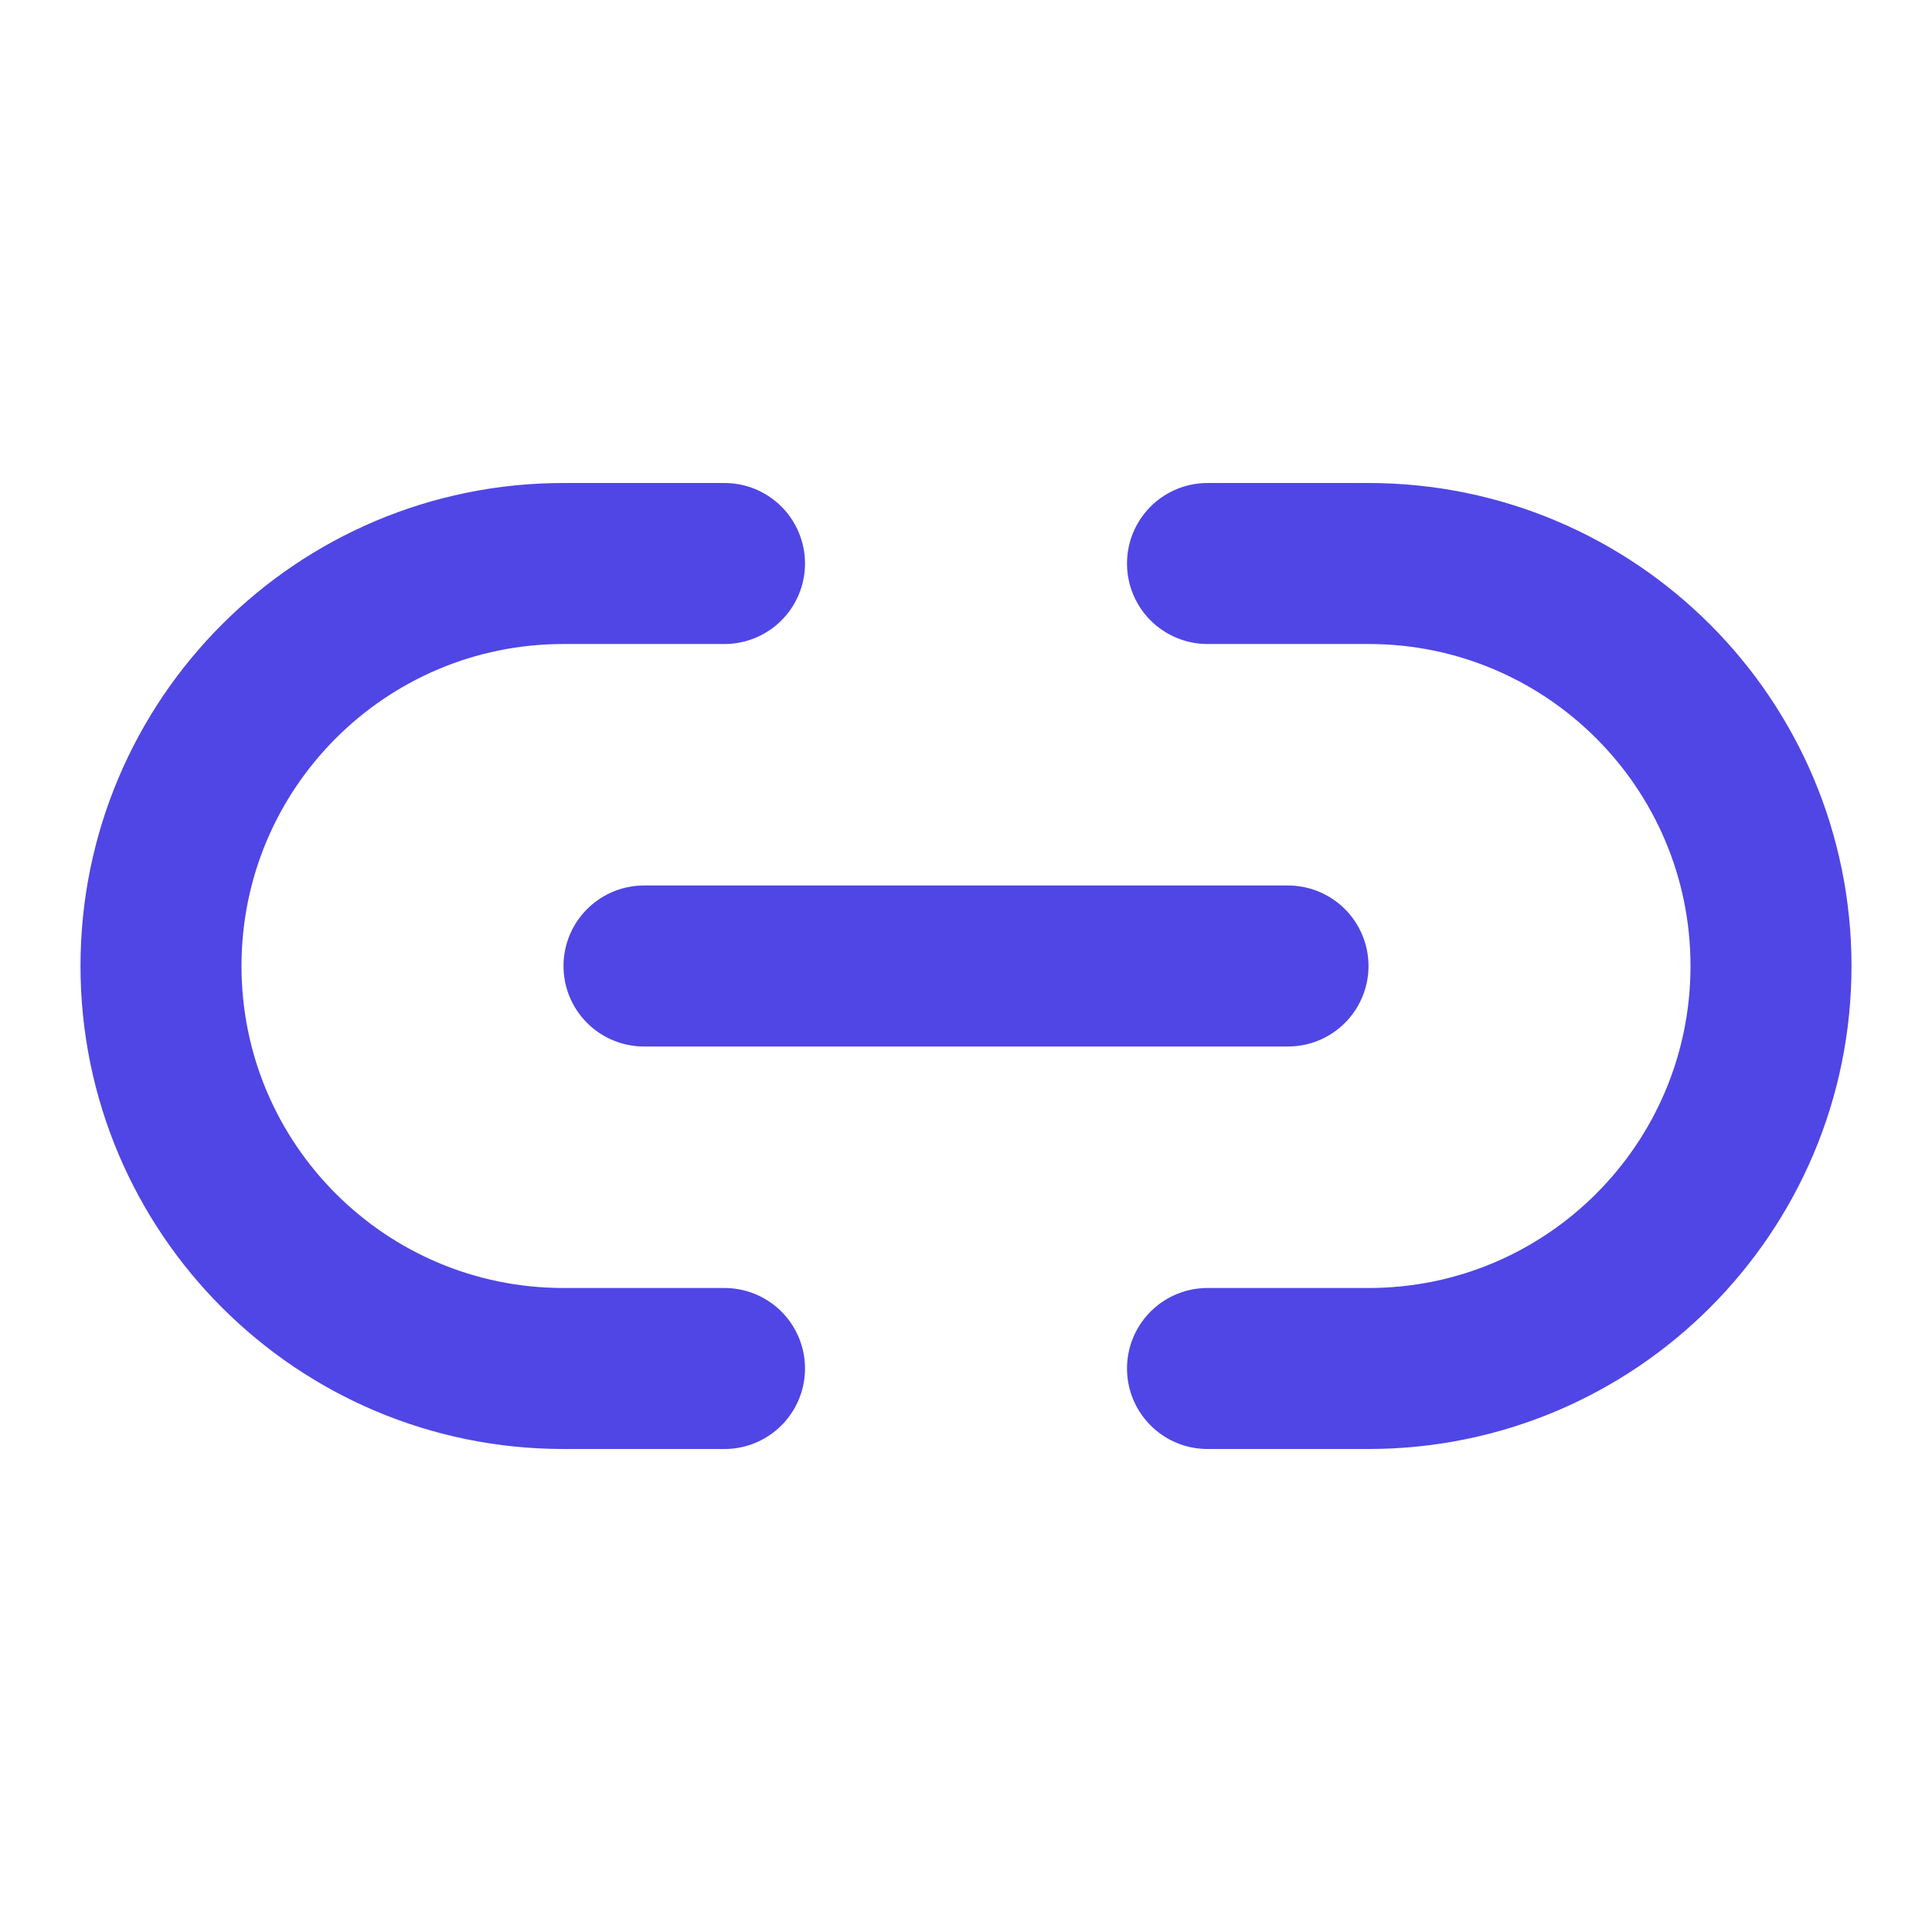
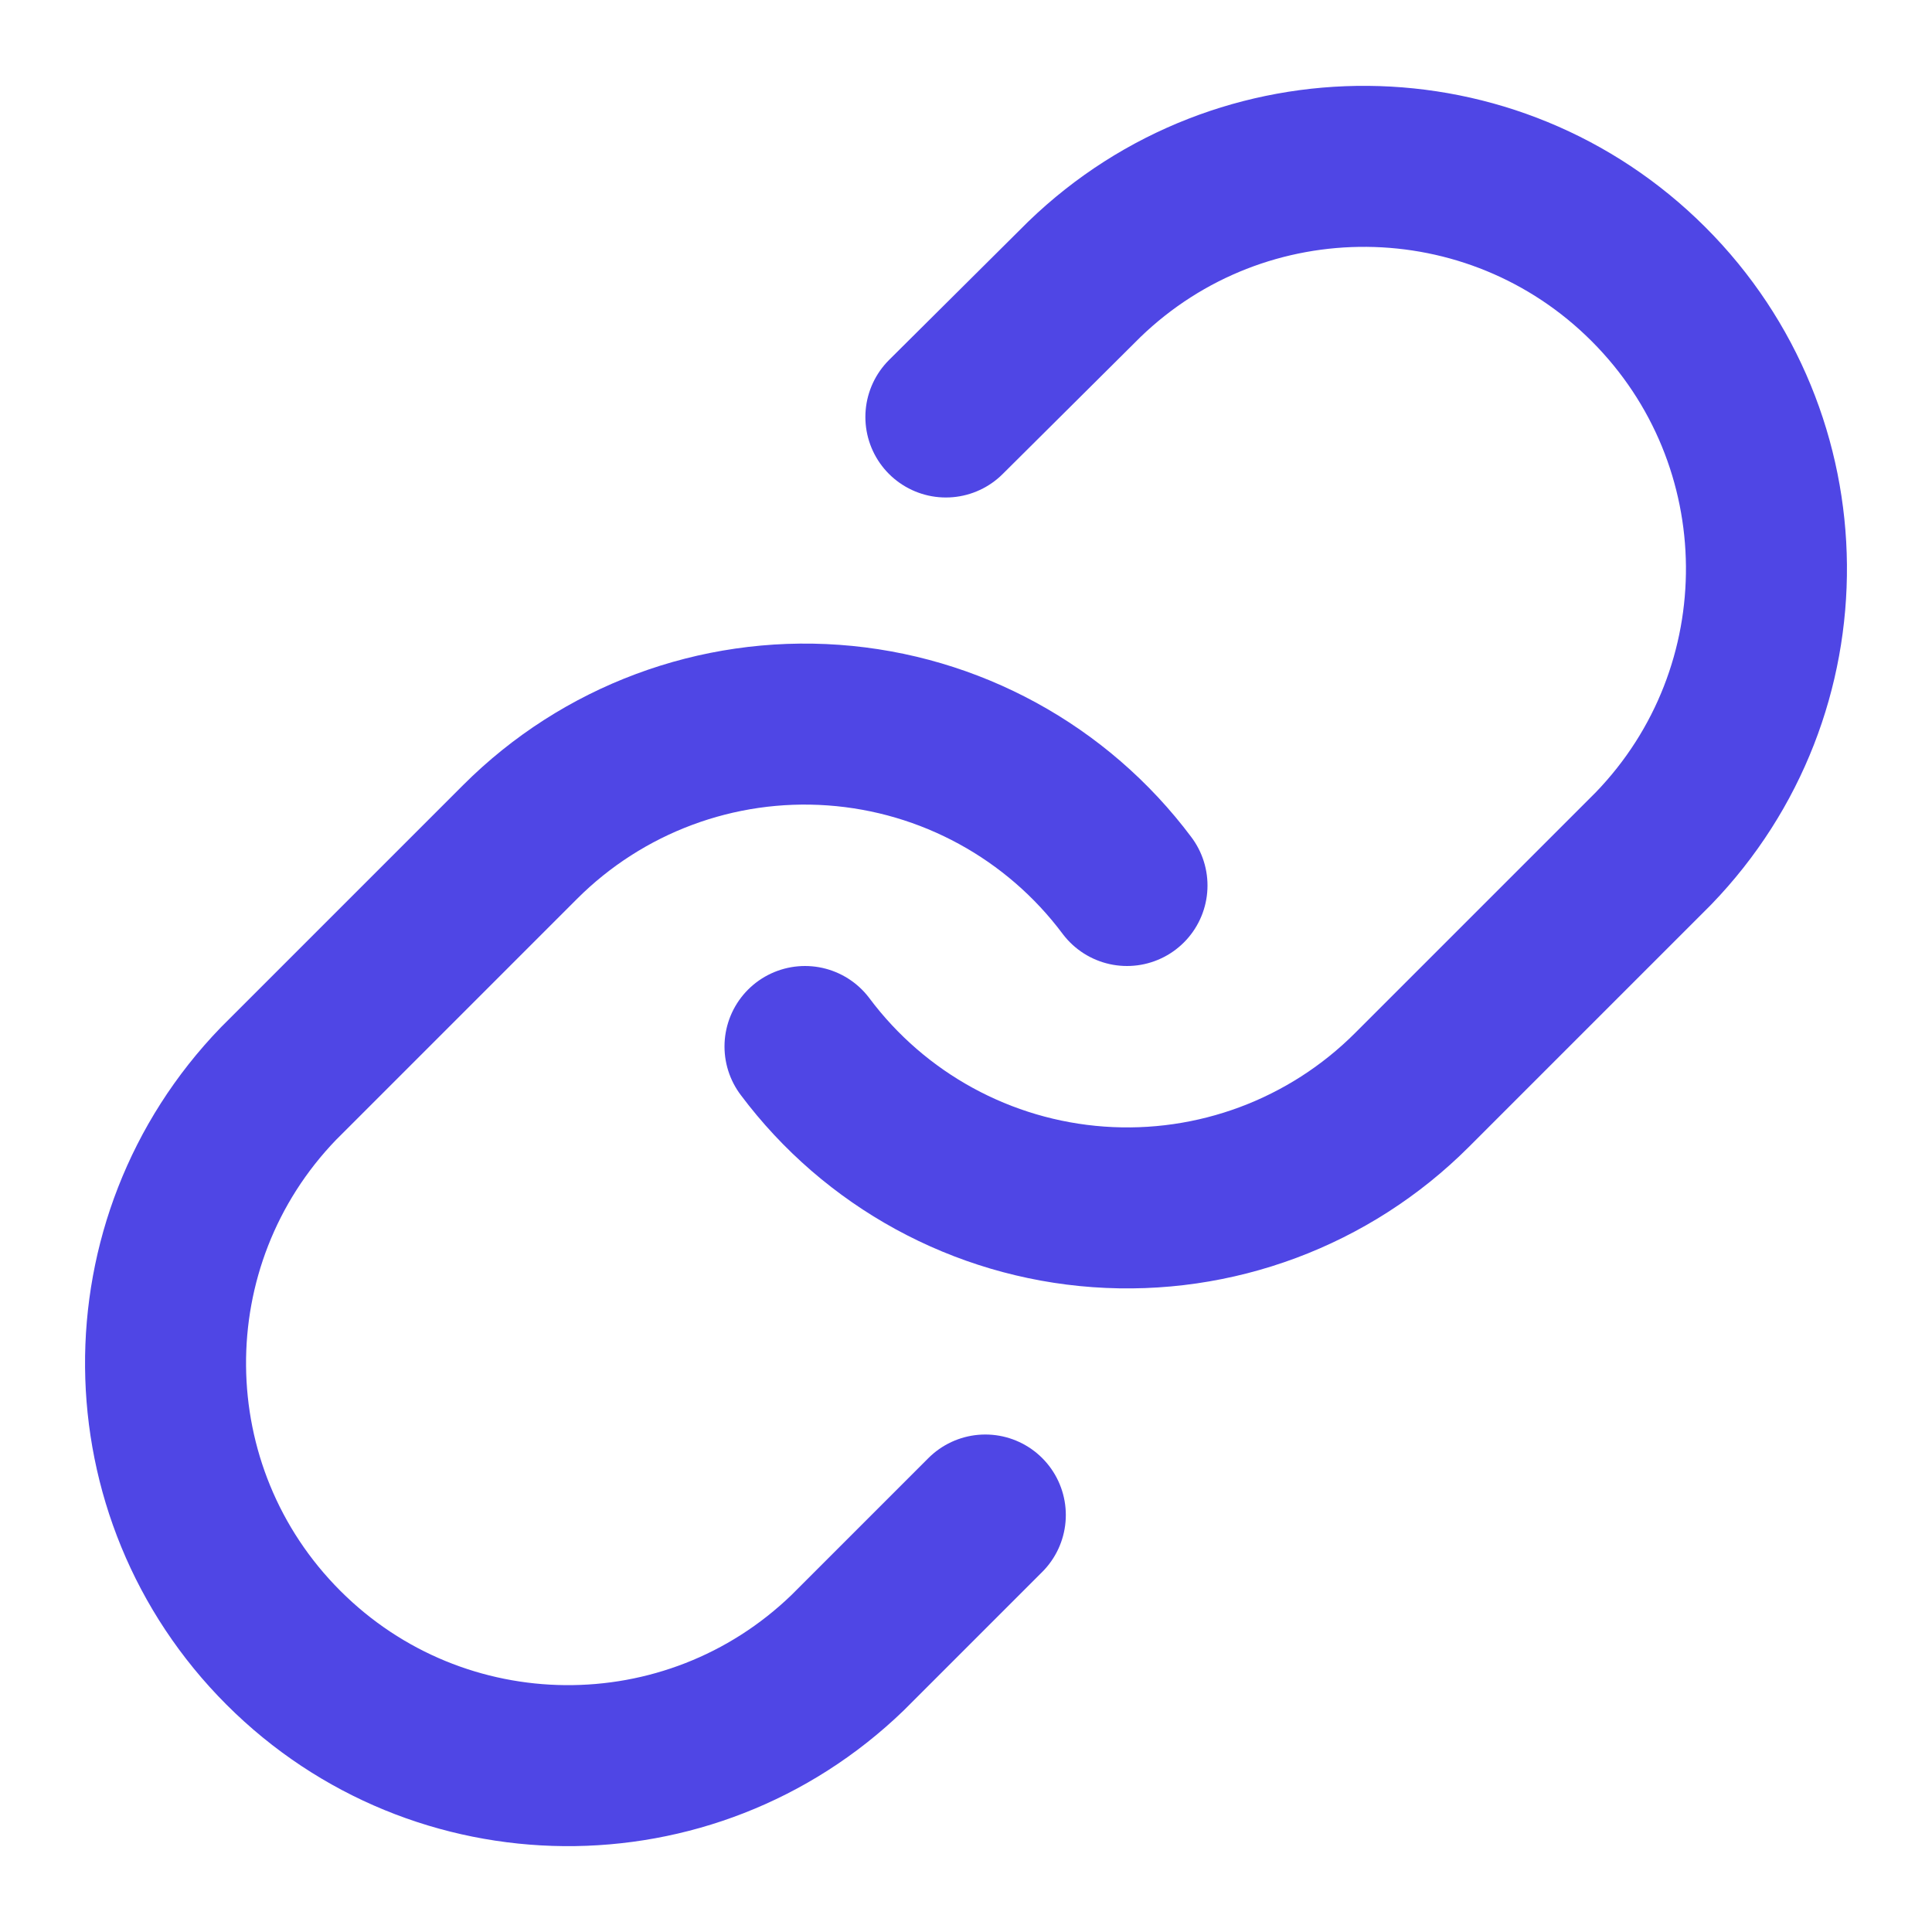
<svg xmlns="http://www.w3.org/2000/svg" viewBox="0 0 24 24" fill="none" stroke="#4f46e5" stroke-width="2" stroke-linecap="round" stroke-linejoin="round">
-   <path d="M9 17H7A5 5 0 0 1 7 7h2" />
-   <path d="M15 7h2a5 5 0 1 1 0 10h-2" />
-   <line x1="8" x2="16" y1="12" y2="12" />
+   <path d="M10 13a5 5 0 0 0 7.54.54l3-3a5 5 0 0 0-7.07-7.07l-1.72 1.71" />
+   <path d="M14 11a5 5 0 0 0-7.54-.54l-3 3a5 5 0 0 0 7.07 7.07l1.71-1.71" />
</svg>
